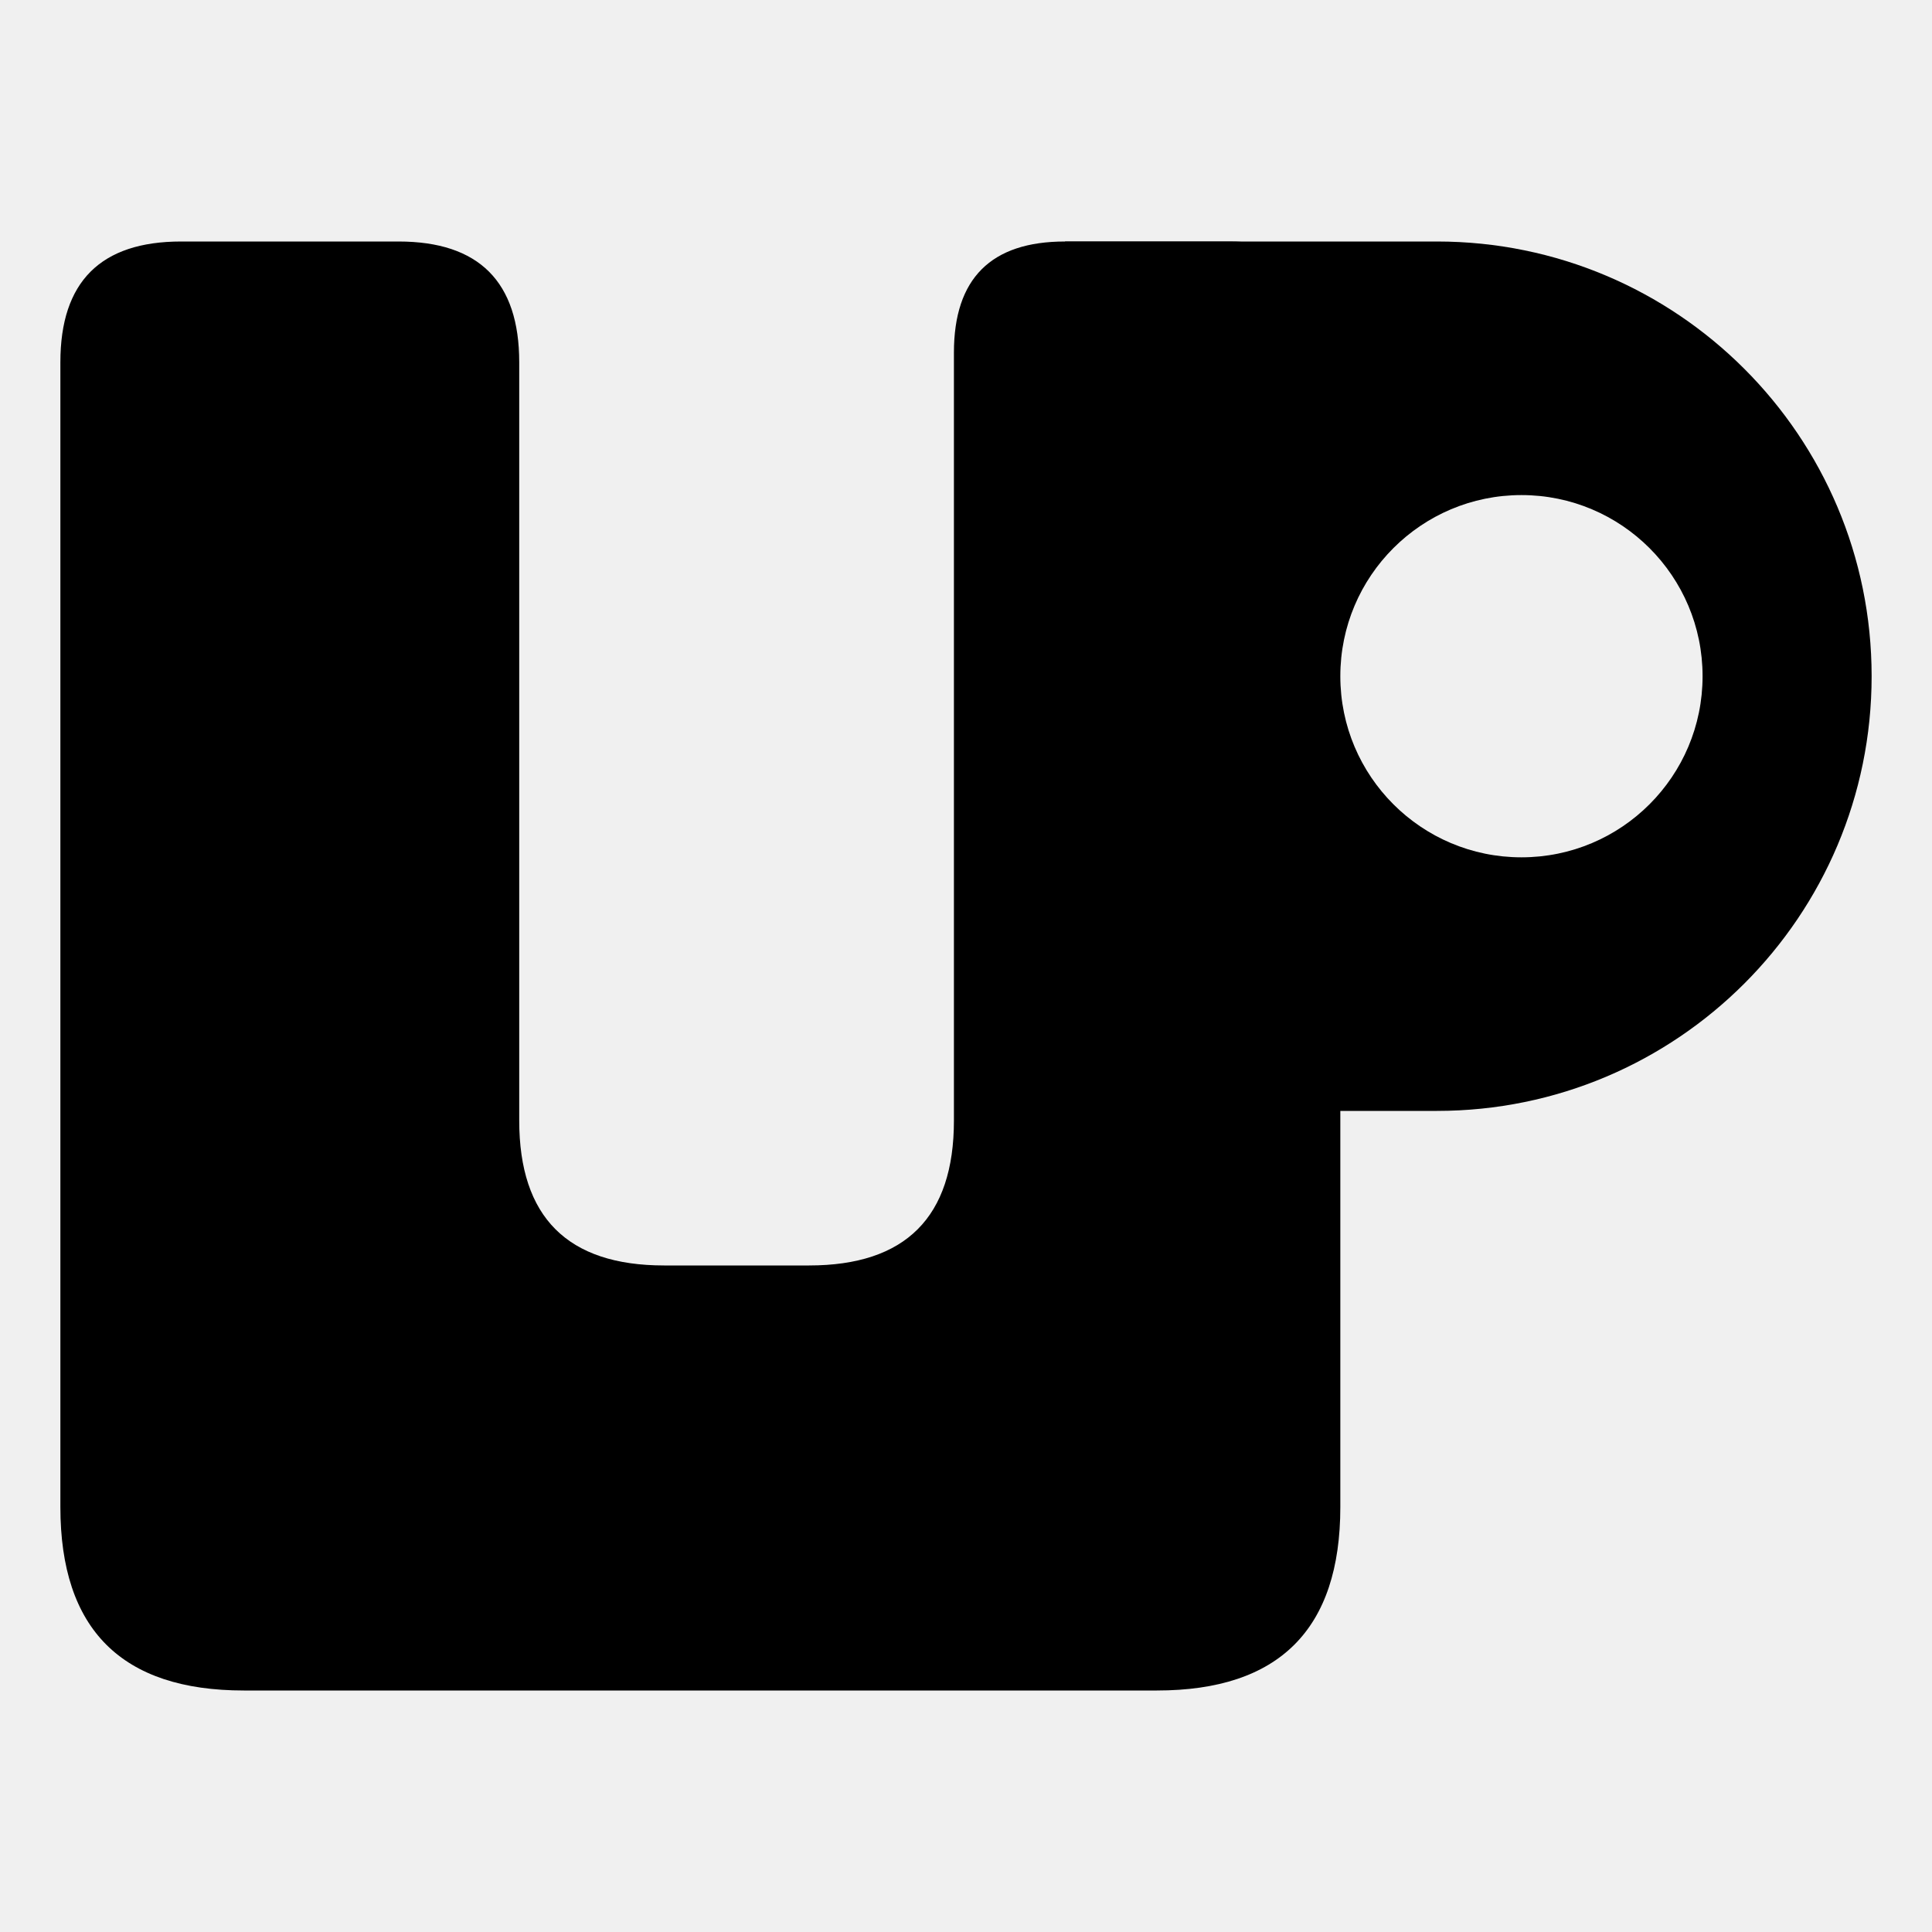
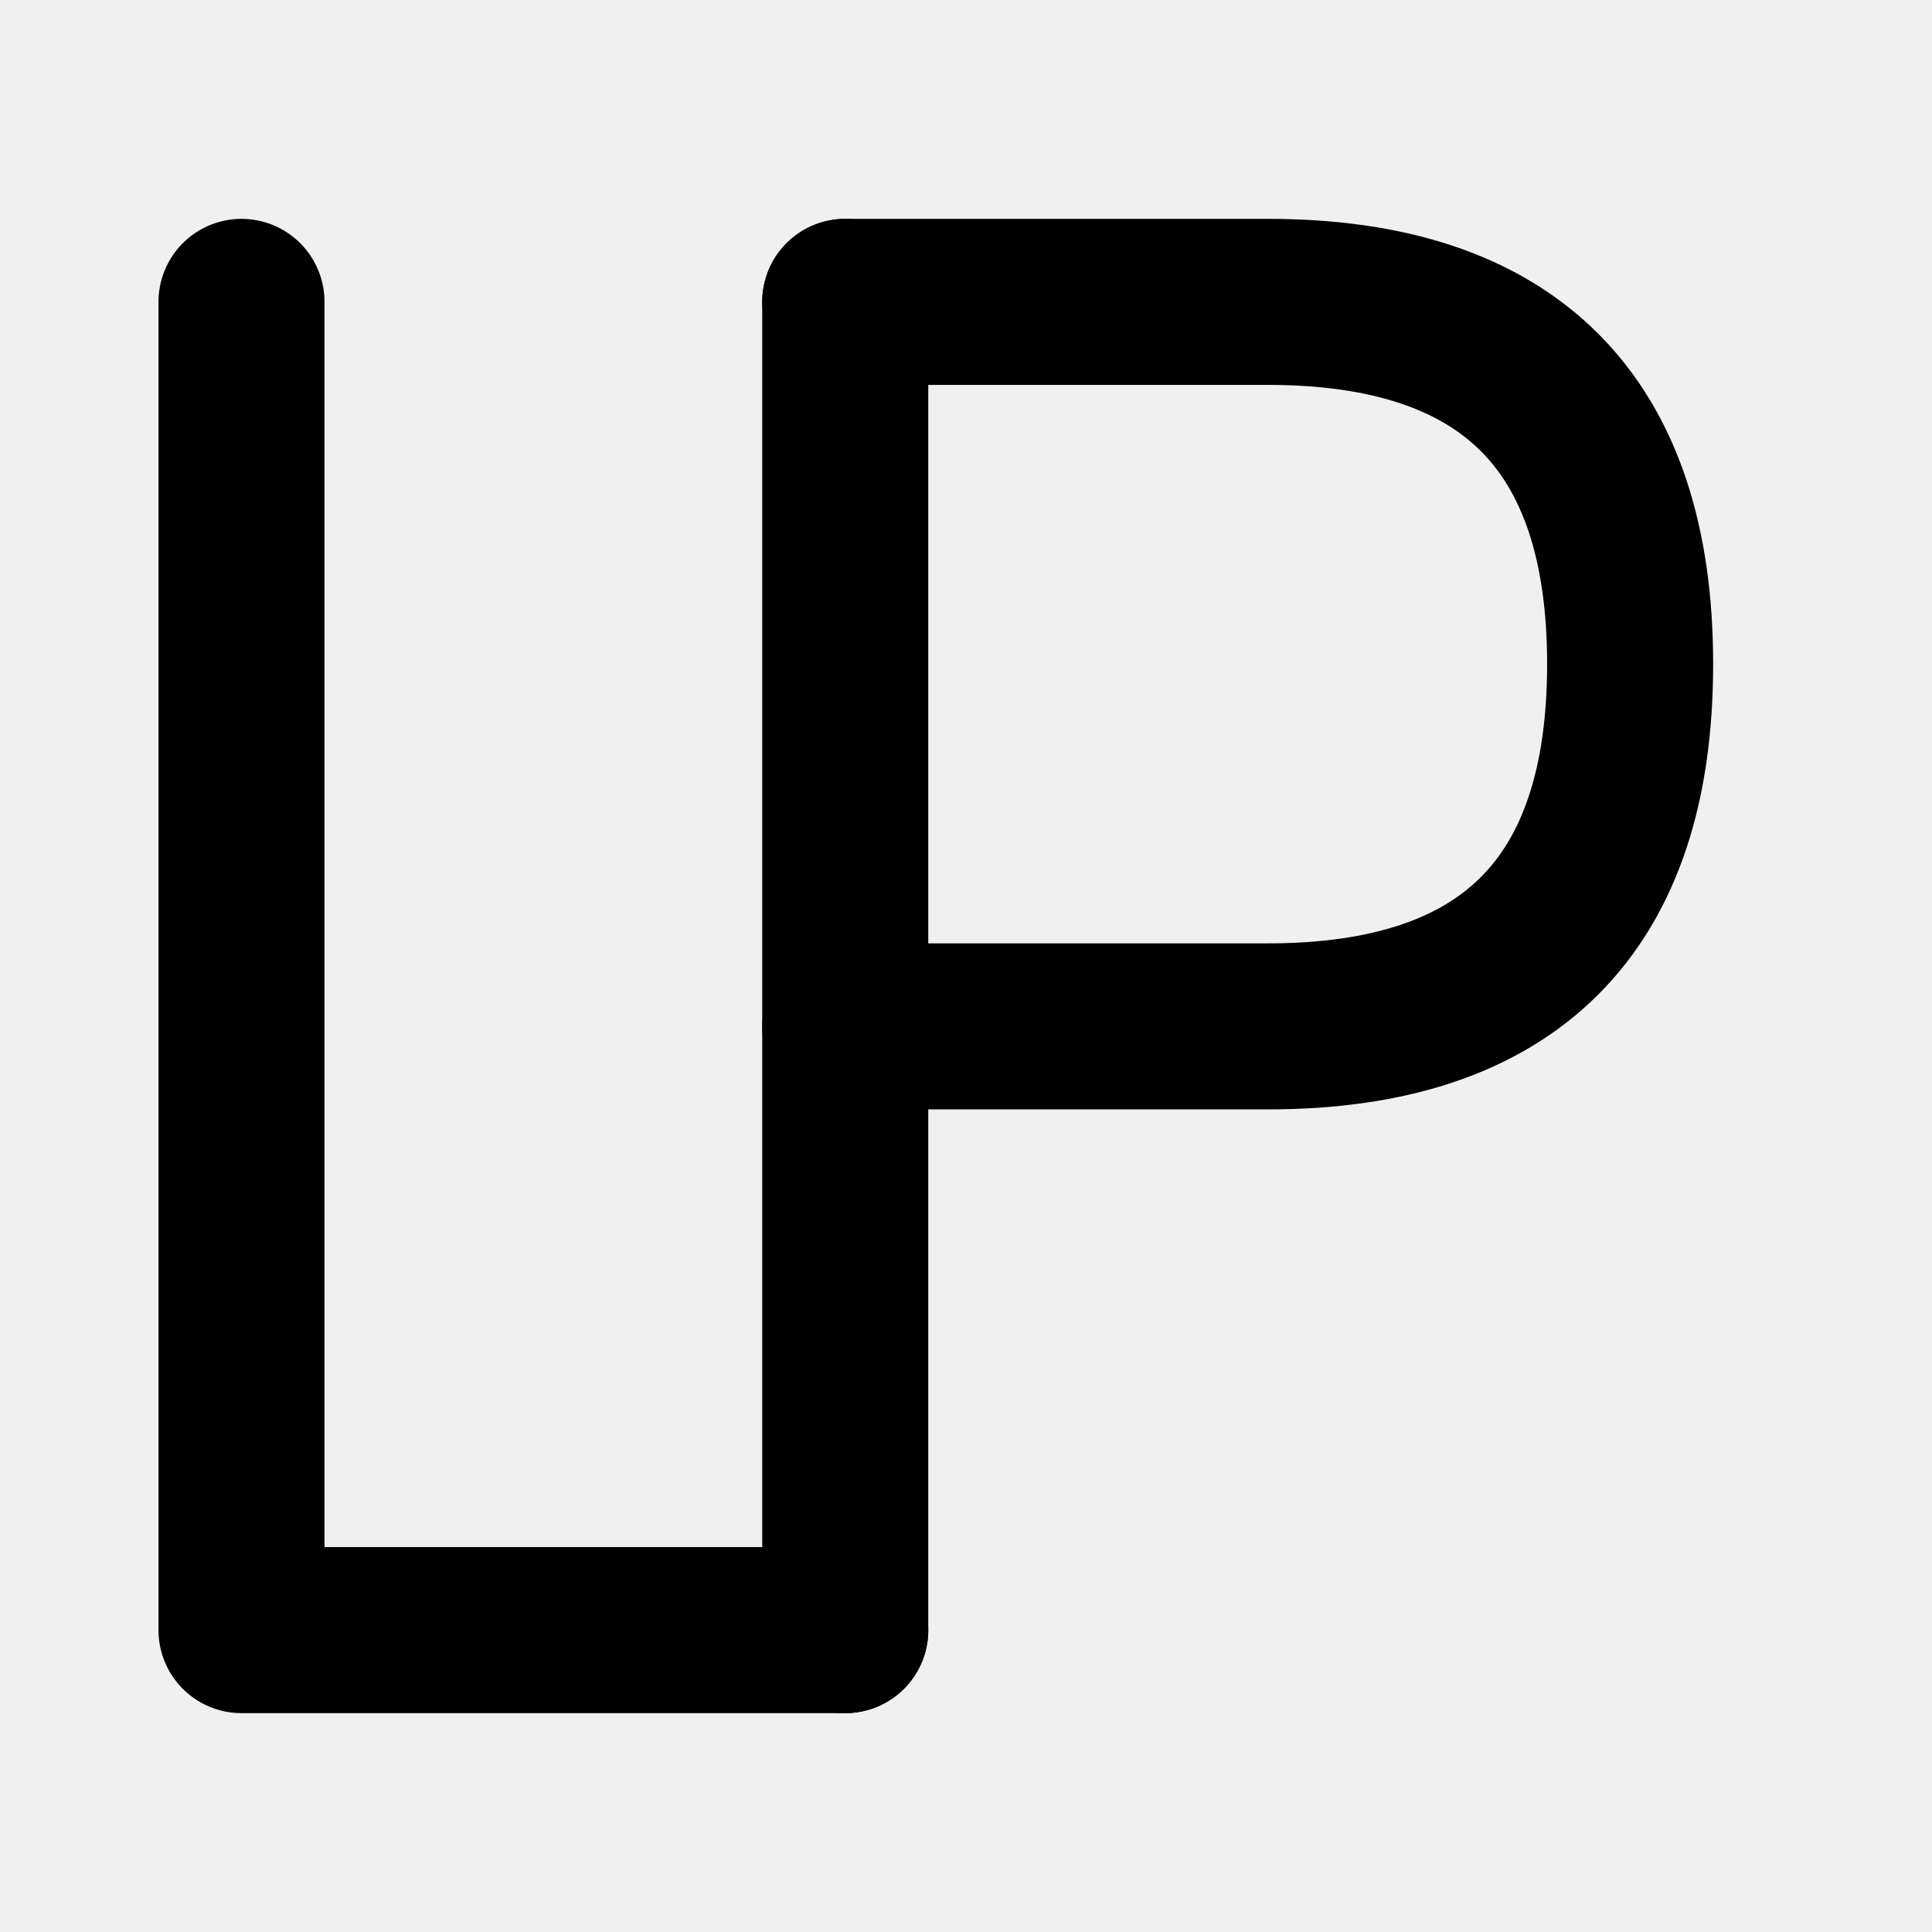
<svg xmlns="http://www.w3.org/2000/svg" width="64" height="64" viewBox="0 0 64 64">
-   <defs>
-     <mask id="hole">
-       <rect width="64" height="64" fill="white" />
-       <g transform="translate(-8.96 -8.96) scale(0.08)">
-         <circle cx="742" cy="392" r="75" fill="black" />
-       </g>
-     </mask>
-   </defs>
-   <g mask="url(#hole)">
-     <g transform="translate(-8.96 -8.96) scale(0.08)" fill="black">
-       <path d="M 137 262 Q 137 212 187 212 L 277 212 Q 327 212 327 262 L 327 576 Q 327 636 387 636 L 447 636 Q 507 636 507 576 L 507 258 Q 507 212 553 212 L 621 212 Q 667 212 667 258 L 667 736 Q 667 812 591 812 L 213 812 Q 137 812 137 736 Z" />
-       <path d="M 553 212 L 707 212 A 180 180 0 0 1 707 572 L 553 572 Z" />
-     </g>
+   <g fill="none" stroke="black" stroke-width="5.5" stroke-linecap="round" stroke-linejoin="round">
+     <path d="M 8 10 L 8 54 L 28 54" />
+     <path d="M 28 10 L 28 54" />
+     <path d="M 28 10 H 42 Q 54 10 54 22 Q 54 34 42 34 H 28" />
  </g>
</svg>
